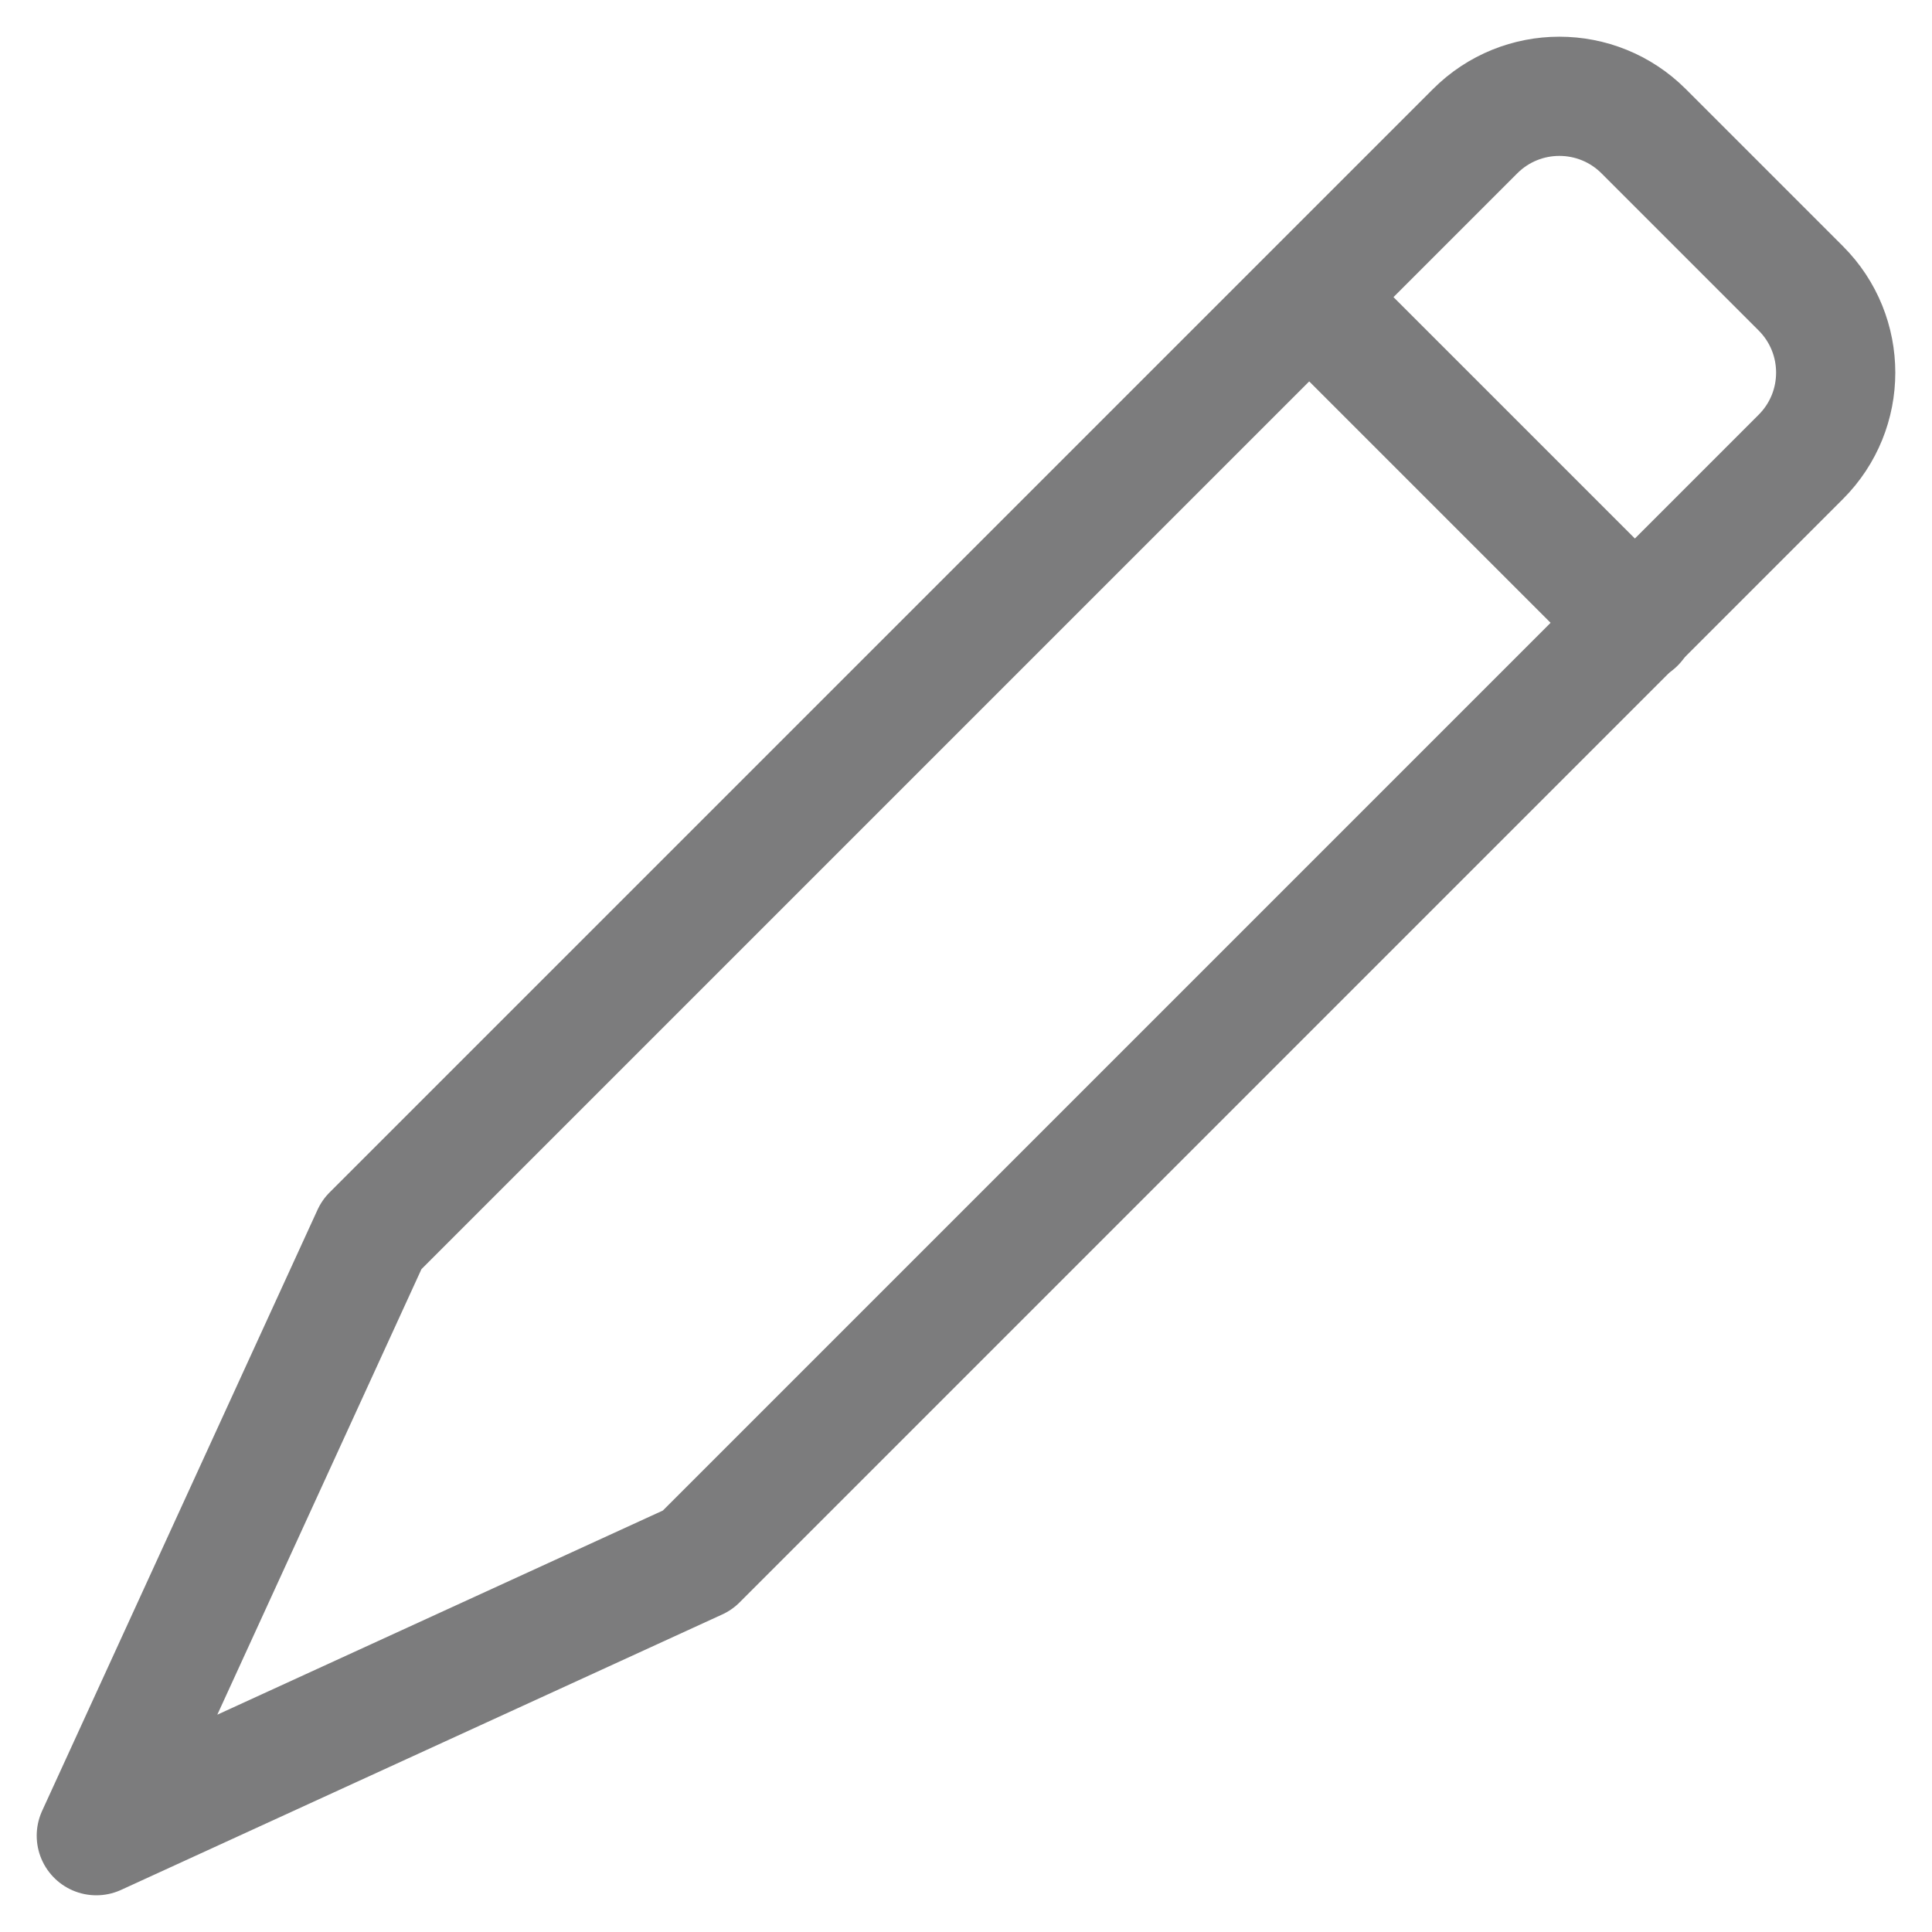
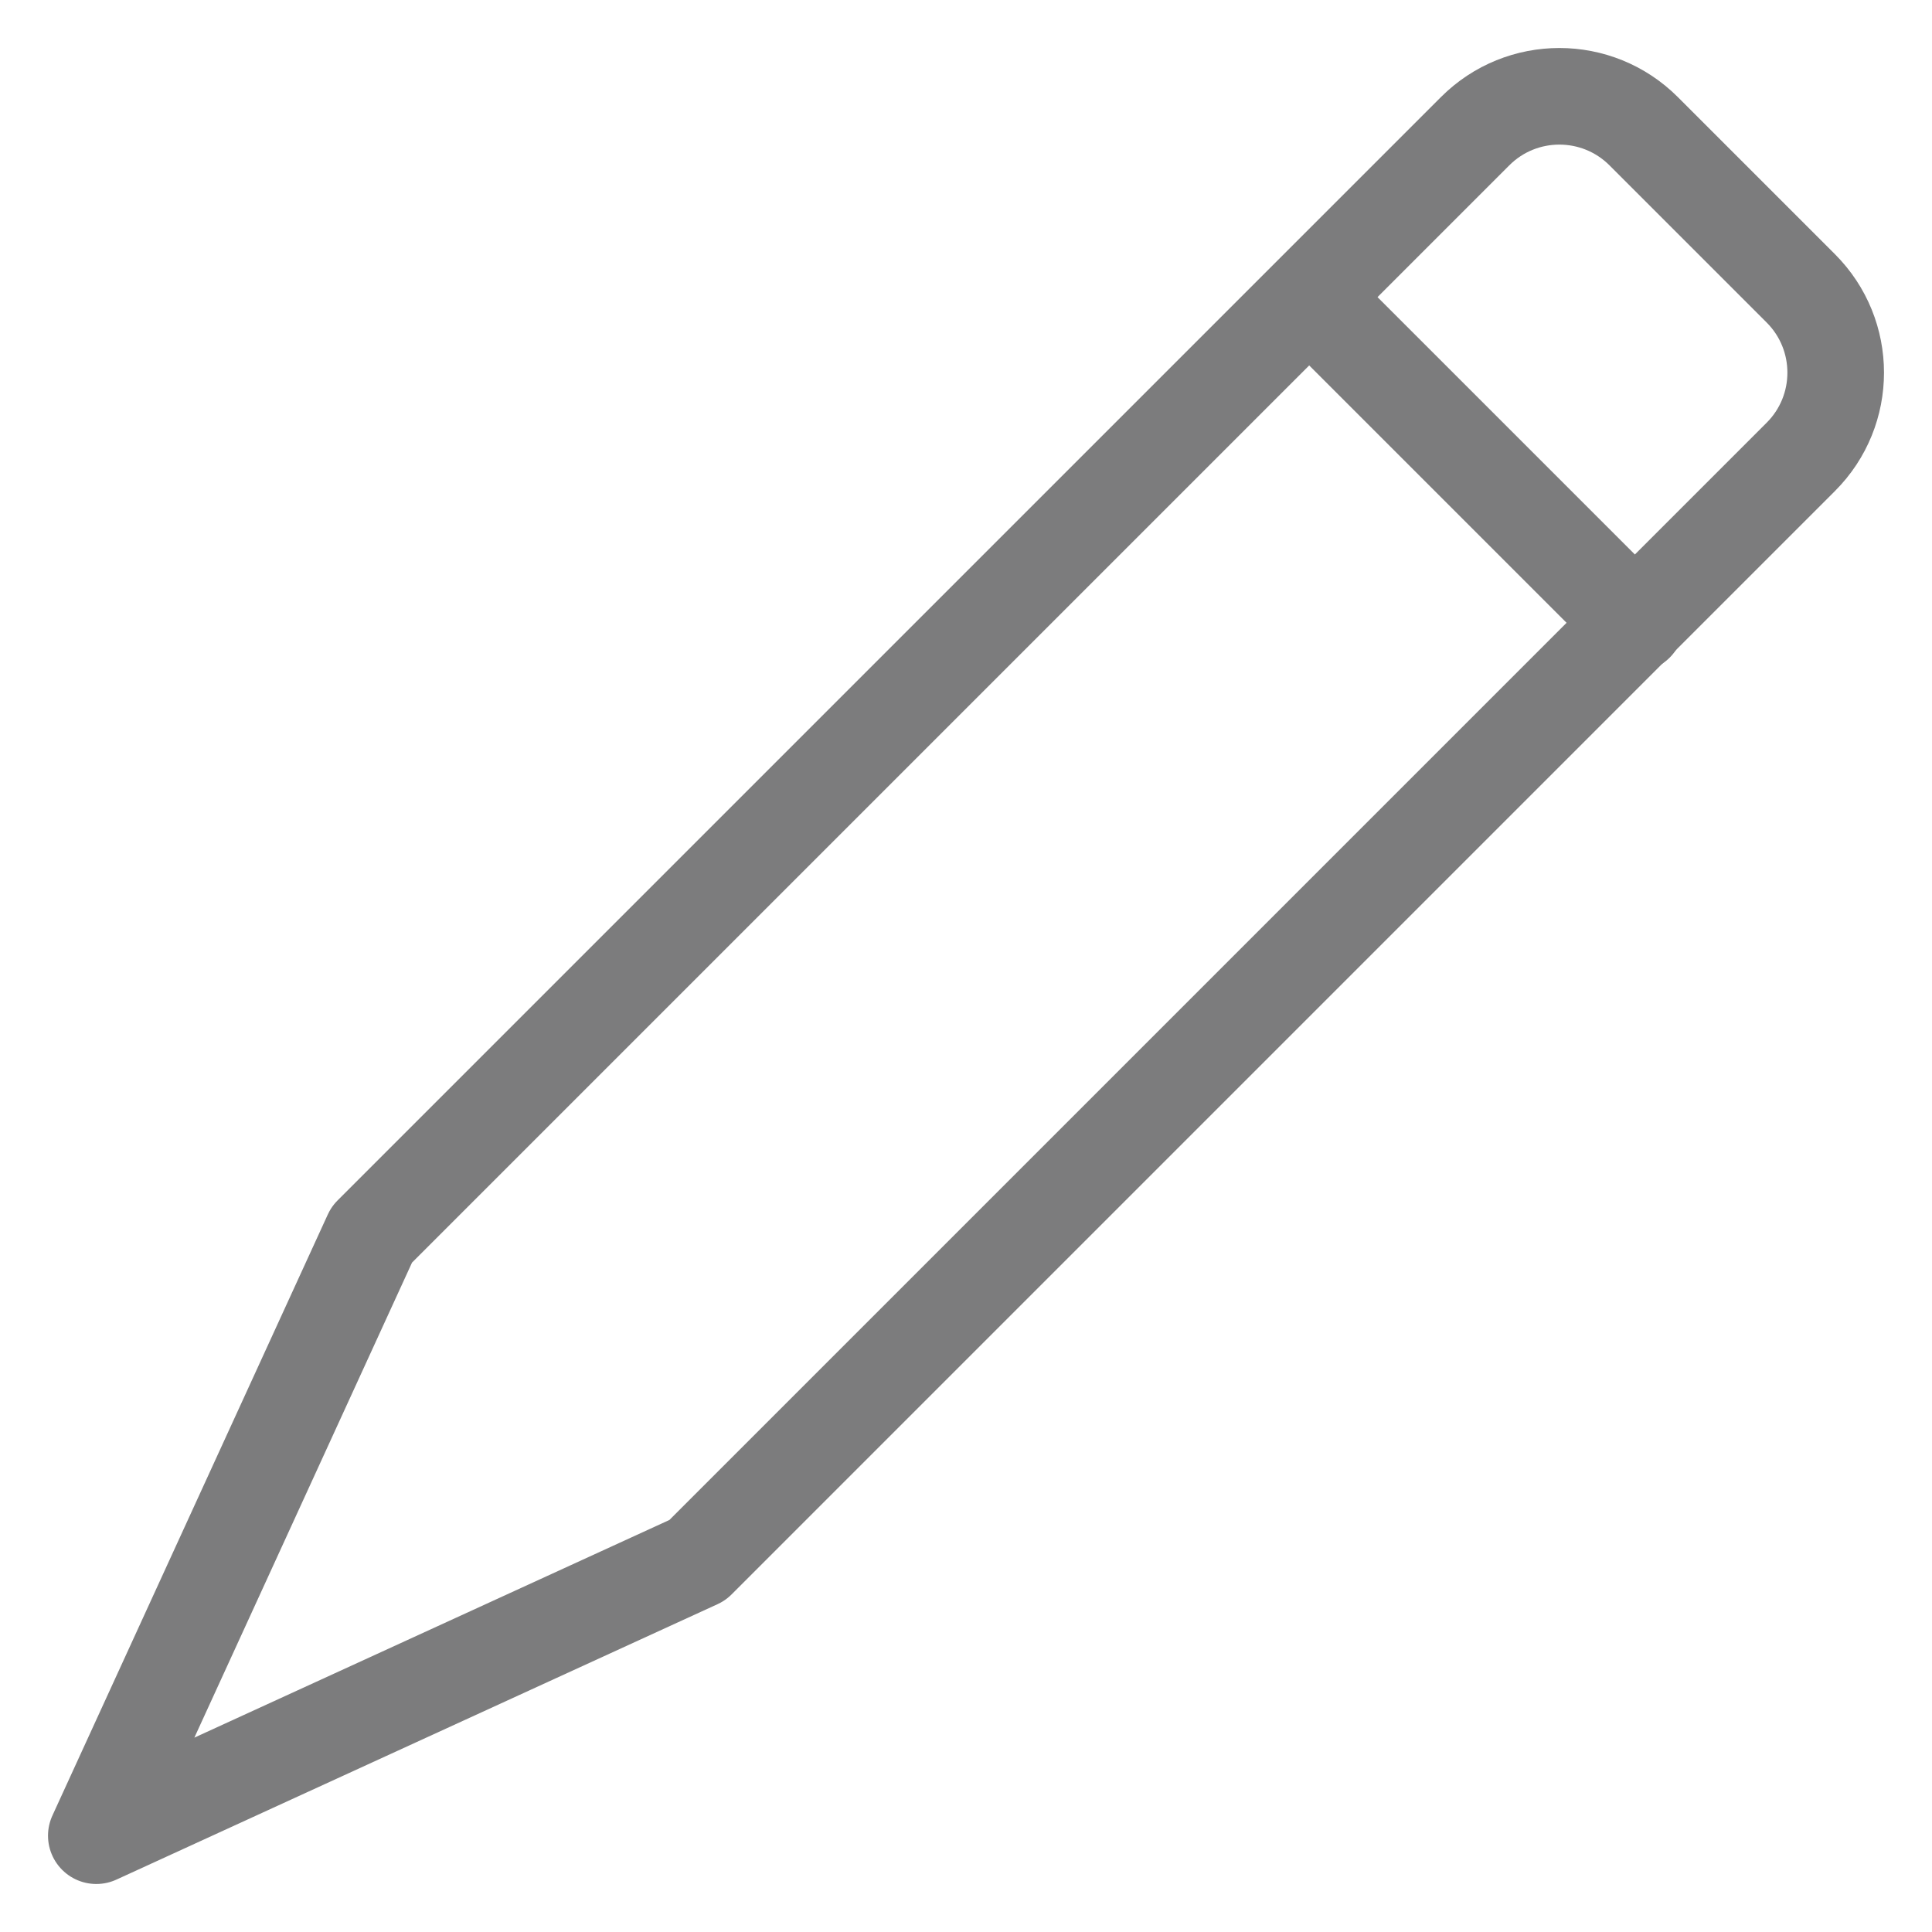
<svg xmlns="http://www.w3.org/2000/svg" width="100%" height="100%" viewBox="0 0 100 100" version="1.1" xml:space="preserve" style="fill-rule:evenodd;clip-rule:evenodd;stroke-linecap:round;stroke-linejoin:round;stroke-miterlimit:1.5;">
  <g>
-     <path d="M4.985,95.015l14.256,-31.114c0,0 43.076,-43.075 57.11,-57.109c2.408,-2.41 6.315,-2.41 8.725,0c2.501,2.501 5.631,5.631 8.132,8.132c2.41,2.41 2.41,6.317 0,8.725c-14.034,14.034 -57.109,57.11 -57.109,57.11l-31.114,14.256" style="fill:none;stroke:#7c7c7d;stroke-width:6.17px;" />
-     <path d="M67.973,15.588l16.682,16.682" style="fill:none;stroke:#7c7c7d;stroke-width:6.17px;" />
+     <path d="M4.985,95.015l14.256,-31.114c0,0 43.076,-43.075 57.11,-57.109c2.408,-2.41 6.315,-2.41 8.725,0c2.501,2.501 5.631,5.631 8.132,8.132c2.41,2.41 2.41,6.317 0,8.725c-14.034,14.034 -57.109,57.11 -57.109,57.11l-31.114,14.256" style="fill:none;stroke:#7c7c7d;stroke-width:5px;" />
+     <path d="M67.973,15.588l16.682,16.682" style="fill:none;stroke:#7c7c7d;stroke-width:5px;" />
  </g>
</svg>
